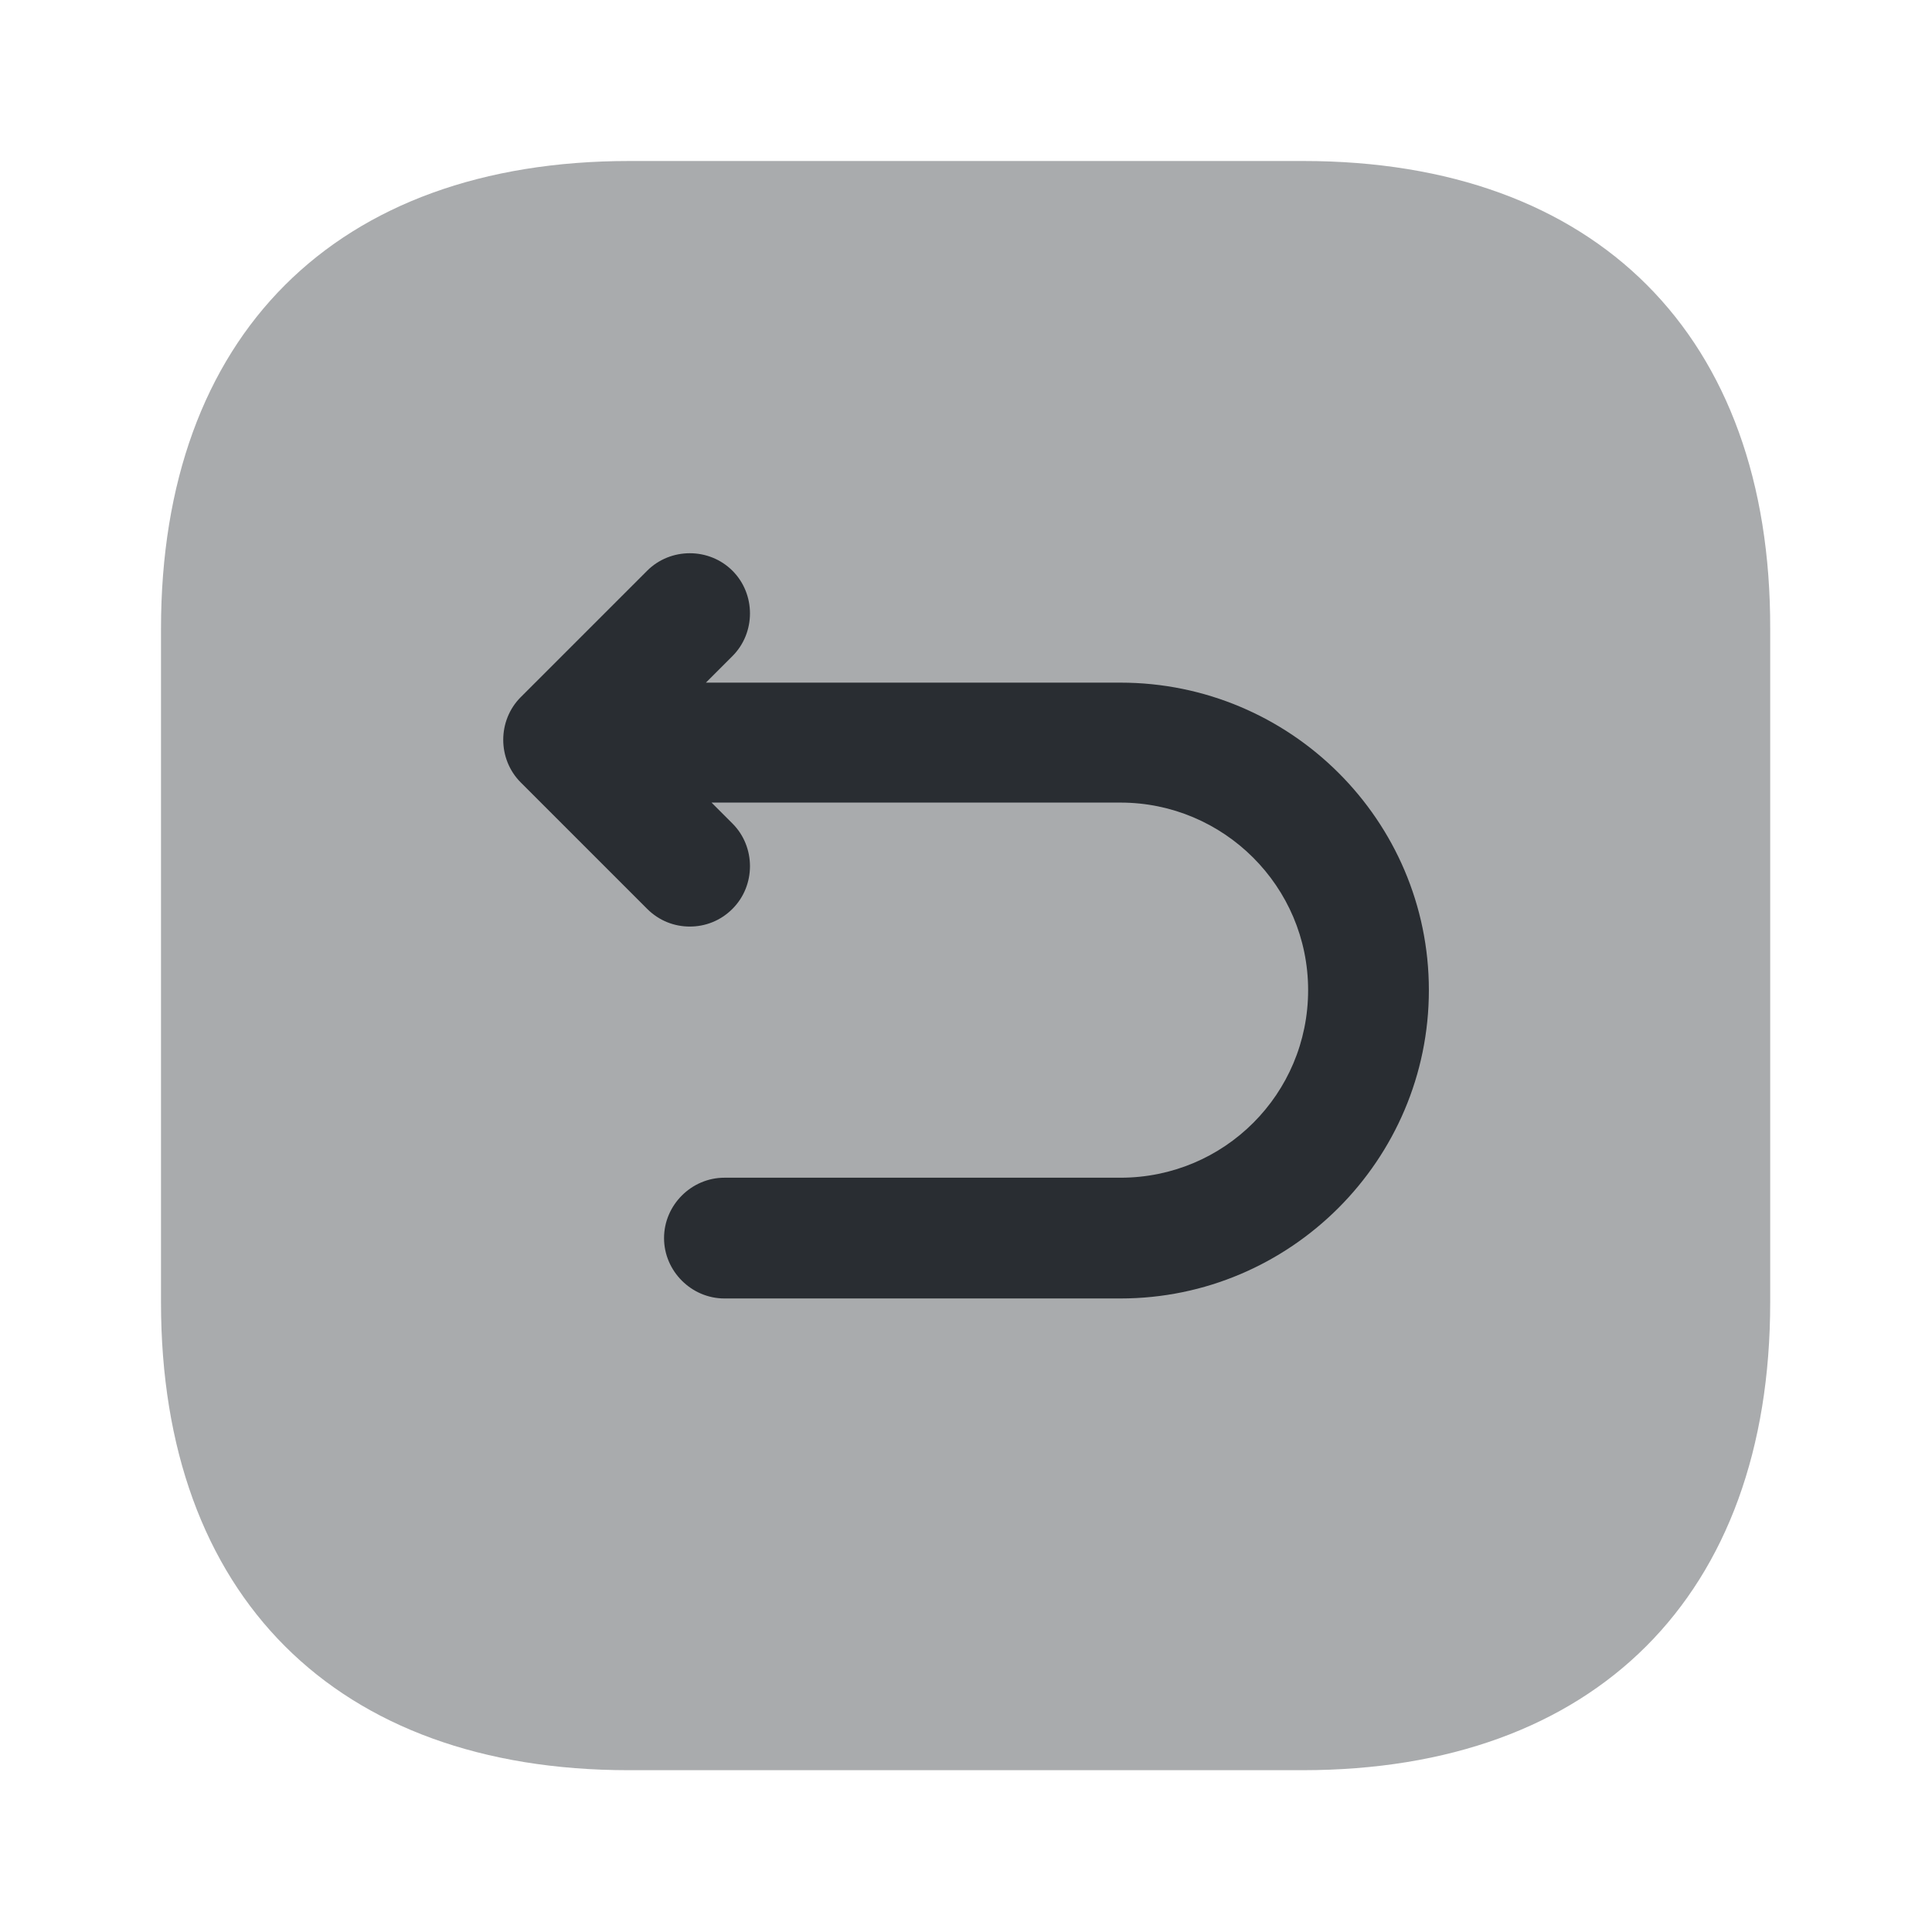
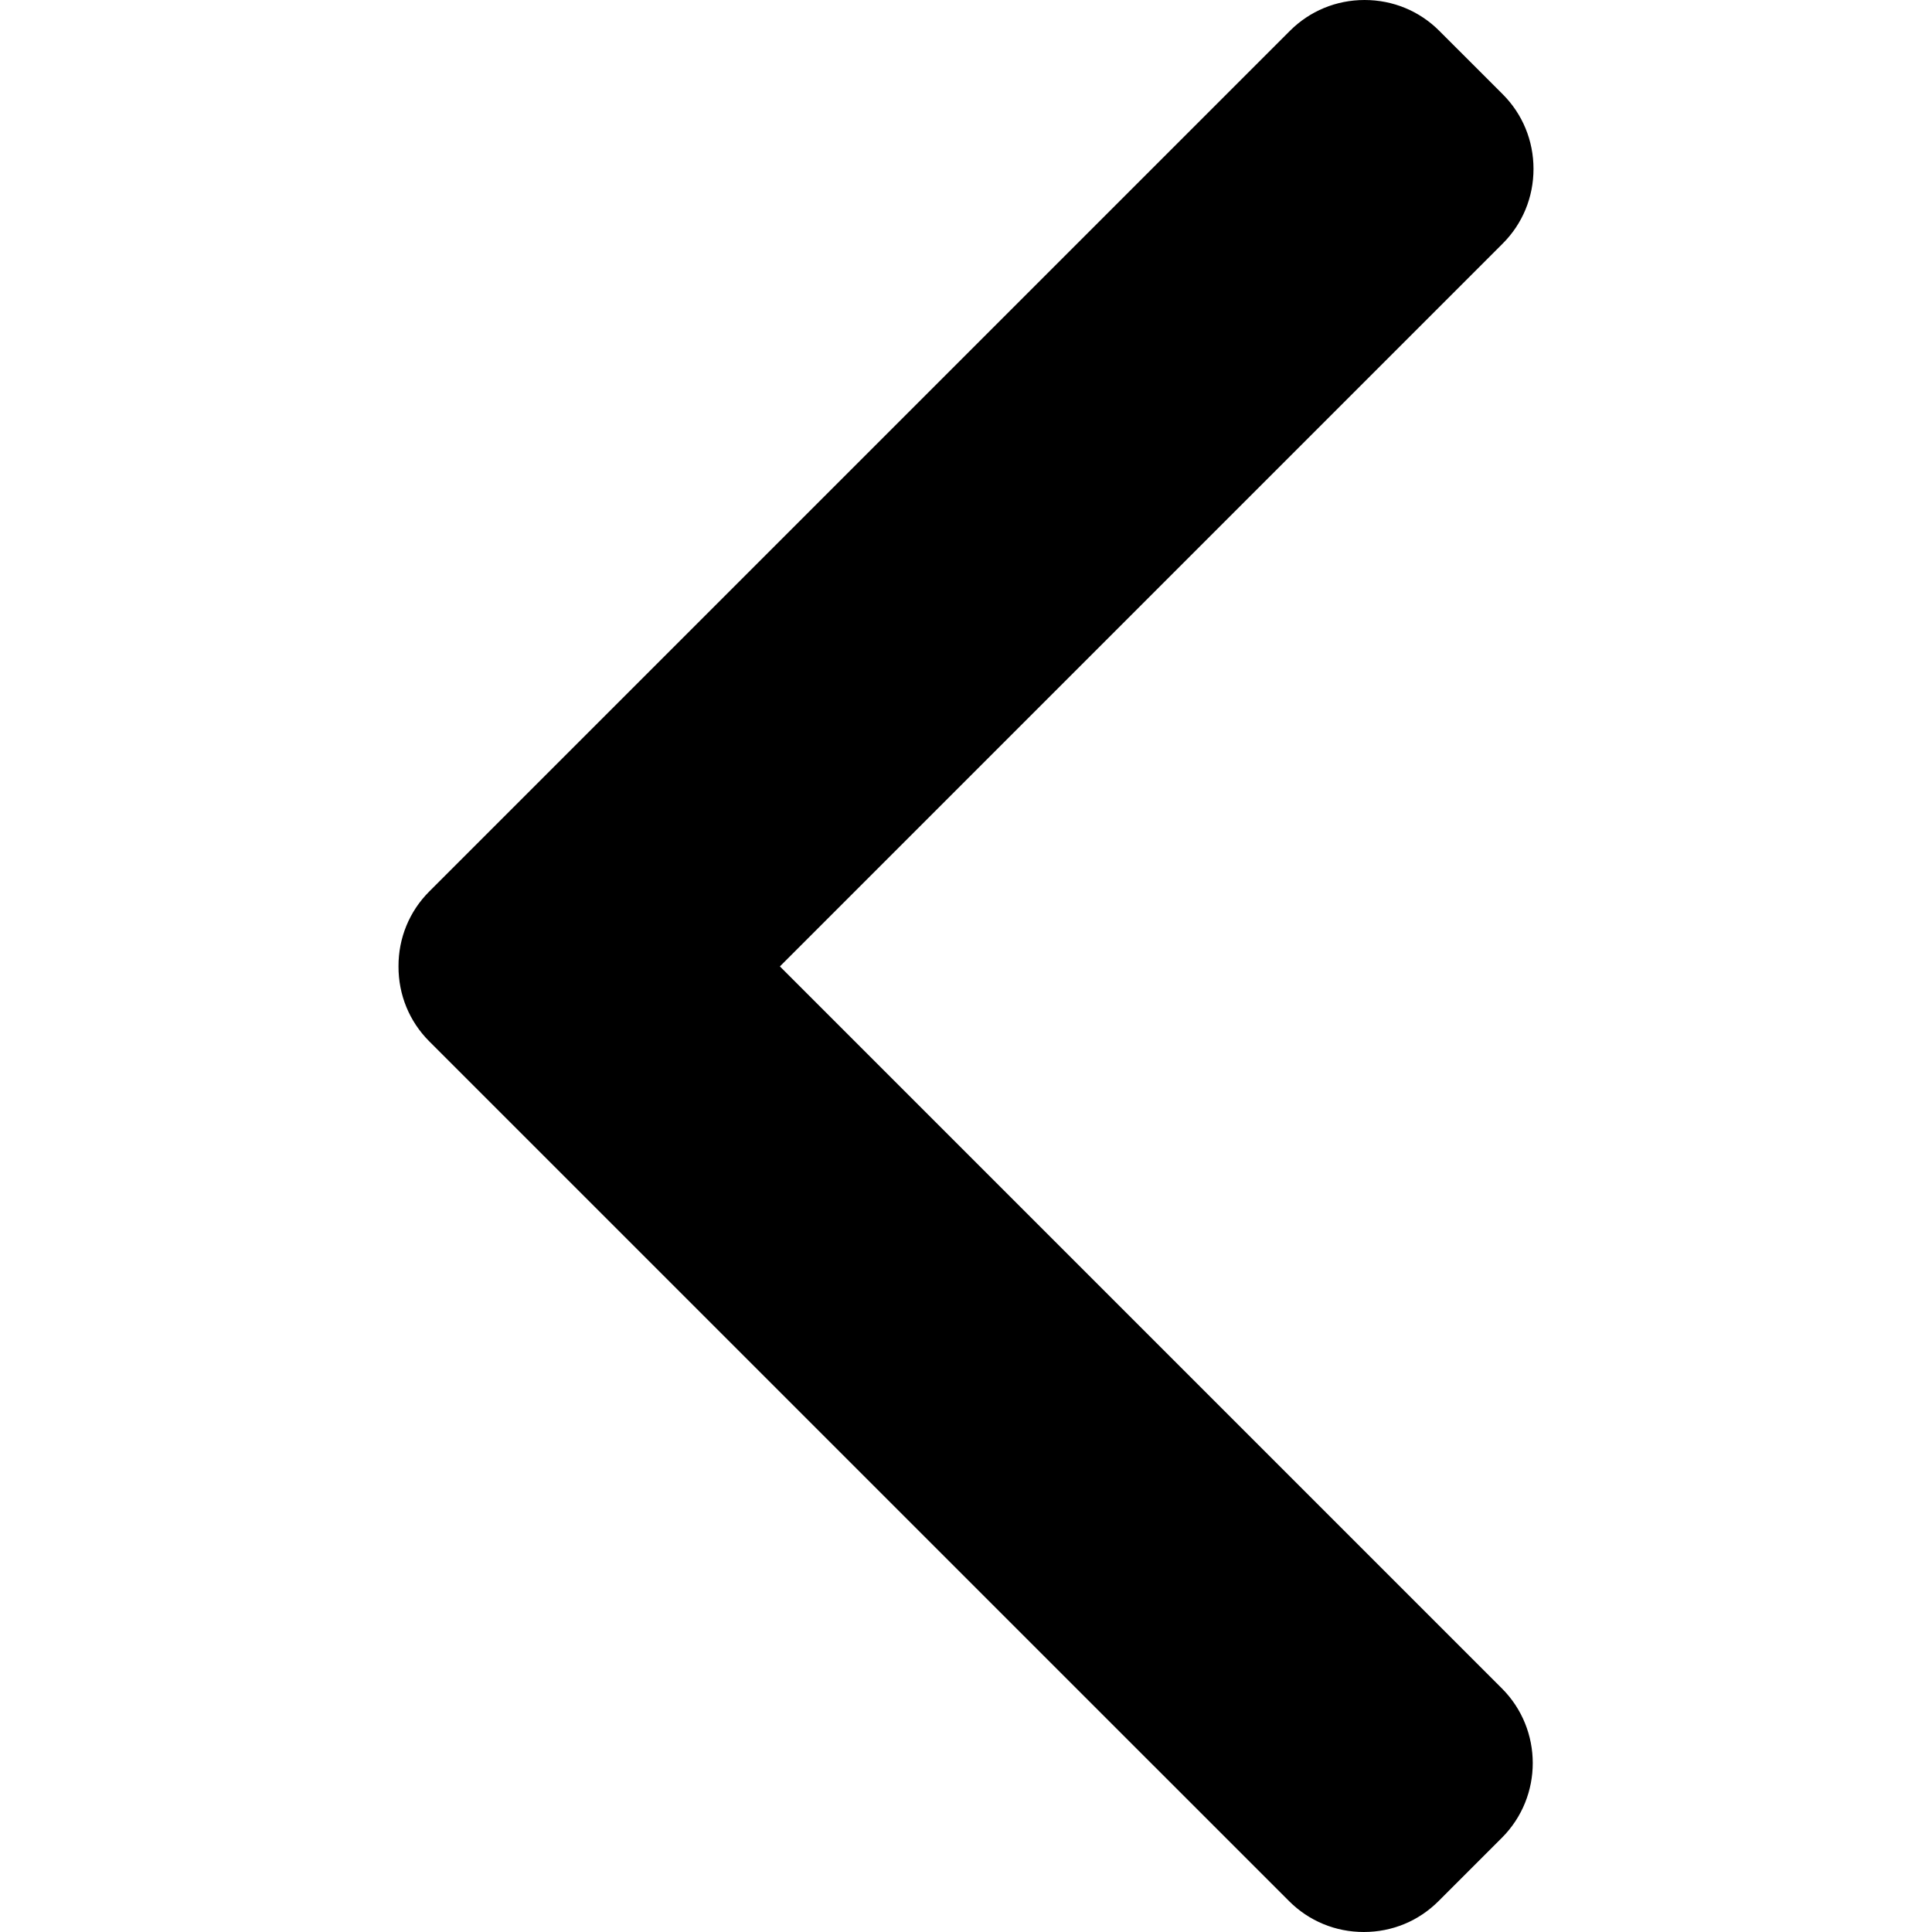
- <svg xmlns="http://www.w3.org/2000/svg" width="800px" height="800px" viewBox="0 0 24 24" fill="none">
-   <path opacity="0.4" d="M16.19 2H7.82C4.17 2 2 4.17 2 7.81V16.18C2 19.82 4.17 21.99 7.81 21.99H16.18C19.82 21.99 21.99 19.82 21.99 16.18V7.81C22 4.17 19.83 2 16.19 2Z" fill="#292D32" />
-   <path d="M13.919 8.48H8.769L9.099 8.15C9.389 7.86 9.389 7.38 9.099 7.09C8.809 6.8 8.329 6.8 8.039 7.09L6.469 8.66C6.179 8.95 6.179 9.43 6.469 9.72L8.039 11.29C8.189 11.44 8.379 11.51 8.569 11.51C8.759 11.51 8.949 11.44 9.099 11.29C9.389 11 9.389 10.52 9.099 10.23L8.839 9.97H13.919C15.2 9.97 16.25 11.01 16.25 12.3C16.25 13.59 15.209 14.63 13.919 14.63H8.999C8.589 14.63 8.249 14.97 8.249 15.38C8.249 15.79 8.589 16.13 8.999 16.13H13.919C16.029 16.13 17.75 14.41 17.75 12.3C17.75 10.19 16.029 8.48 13.919 8.48Z" fill="#292D32" />
+ <svg xmlns="http://www.w3.org/2000/svg" fill="#000000" height="200px" width="200px" version="1.1" id="Layer_1" viewBox="0 0 492 492" xml:space="preserve">
+   <g id="SVGRepo_bgCarrier" stroke-width="0" />
+   <g id="SVGRepo_tracerCarrier" stroke-linecap="round" stroke-linejoin="round" />
+   <g id="SVGRepo_iconCarrier">
+     <g>
+       <g>
+         <path d="M198.608,246.104L382.664,62.04c5.068-5.056,7.856-11.816,7.856-19.024c0-7.212-2.788-13.968-7.856-19.032l-16.128-16.12 C361.476,2.792,354.712,0,347.504,0s-13.964,2.792-19.028,7.864L109.328,227.008c-5.084,5.08-7.868,11.868-7.848,19.084 c-0.02,7.248,2.76,14.028,7.848,19.112l218.944,218.932c5.064,5.072,11.82,7.864,19.032,7.864c7.208,0,13.964-2.792,19.032-7.864 l16.124-16.12c10.492-10.492,10.492-27.572,0-38.06L198.608,246.104z">
+ 				</path>
+       </g>
+     </g>
+   </g>
</svg>
